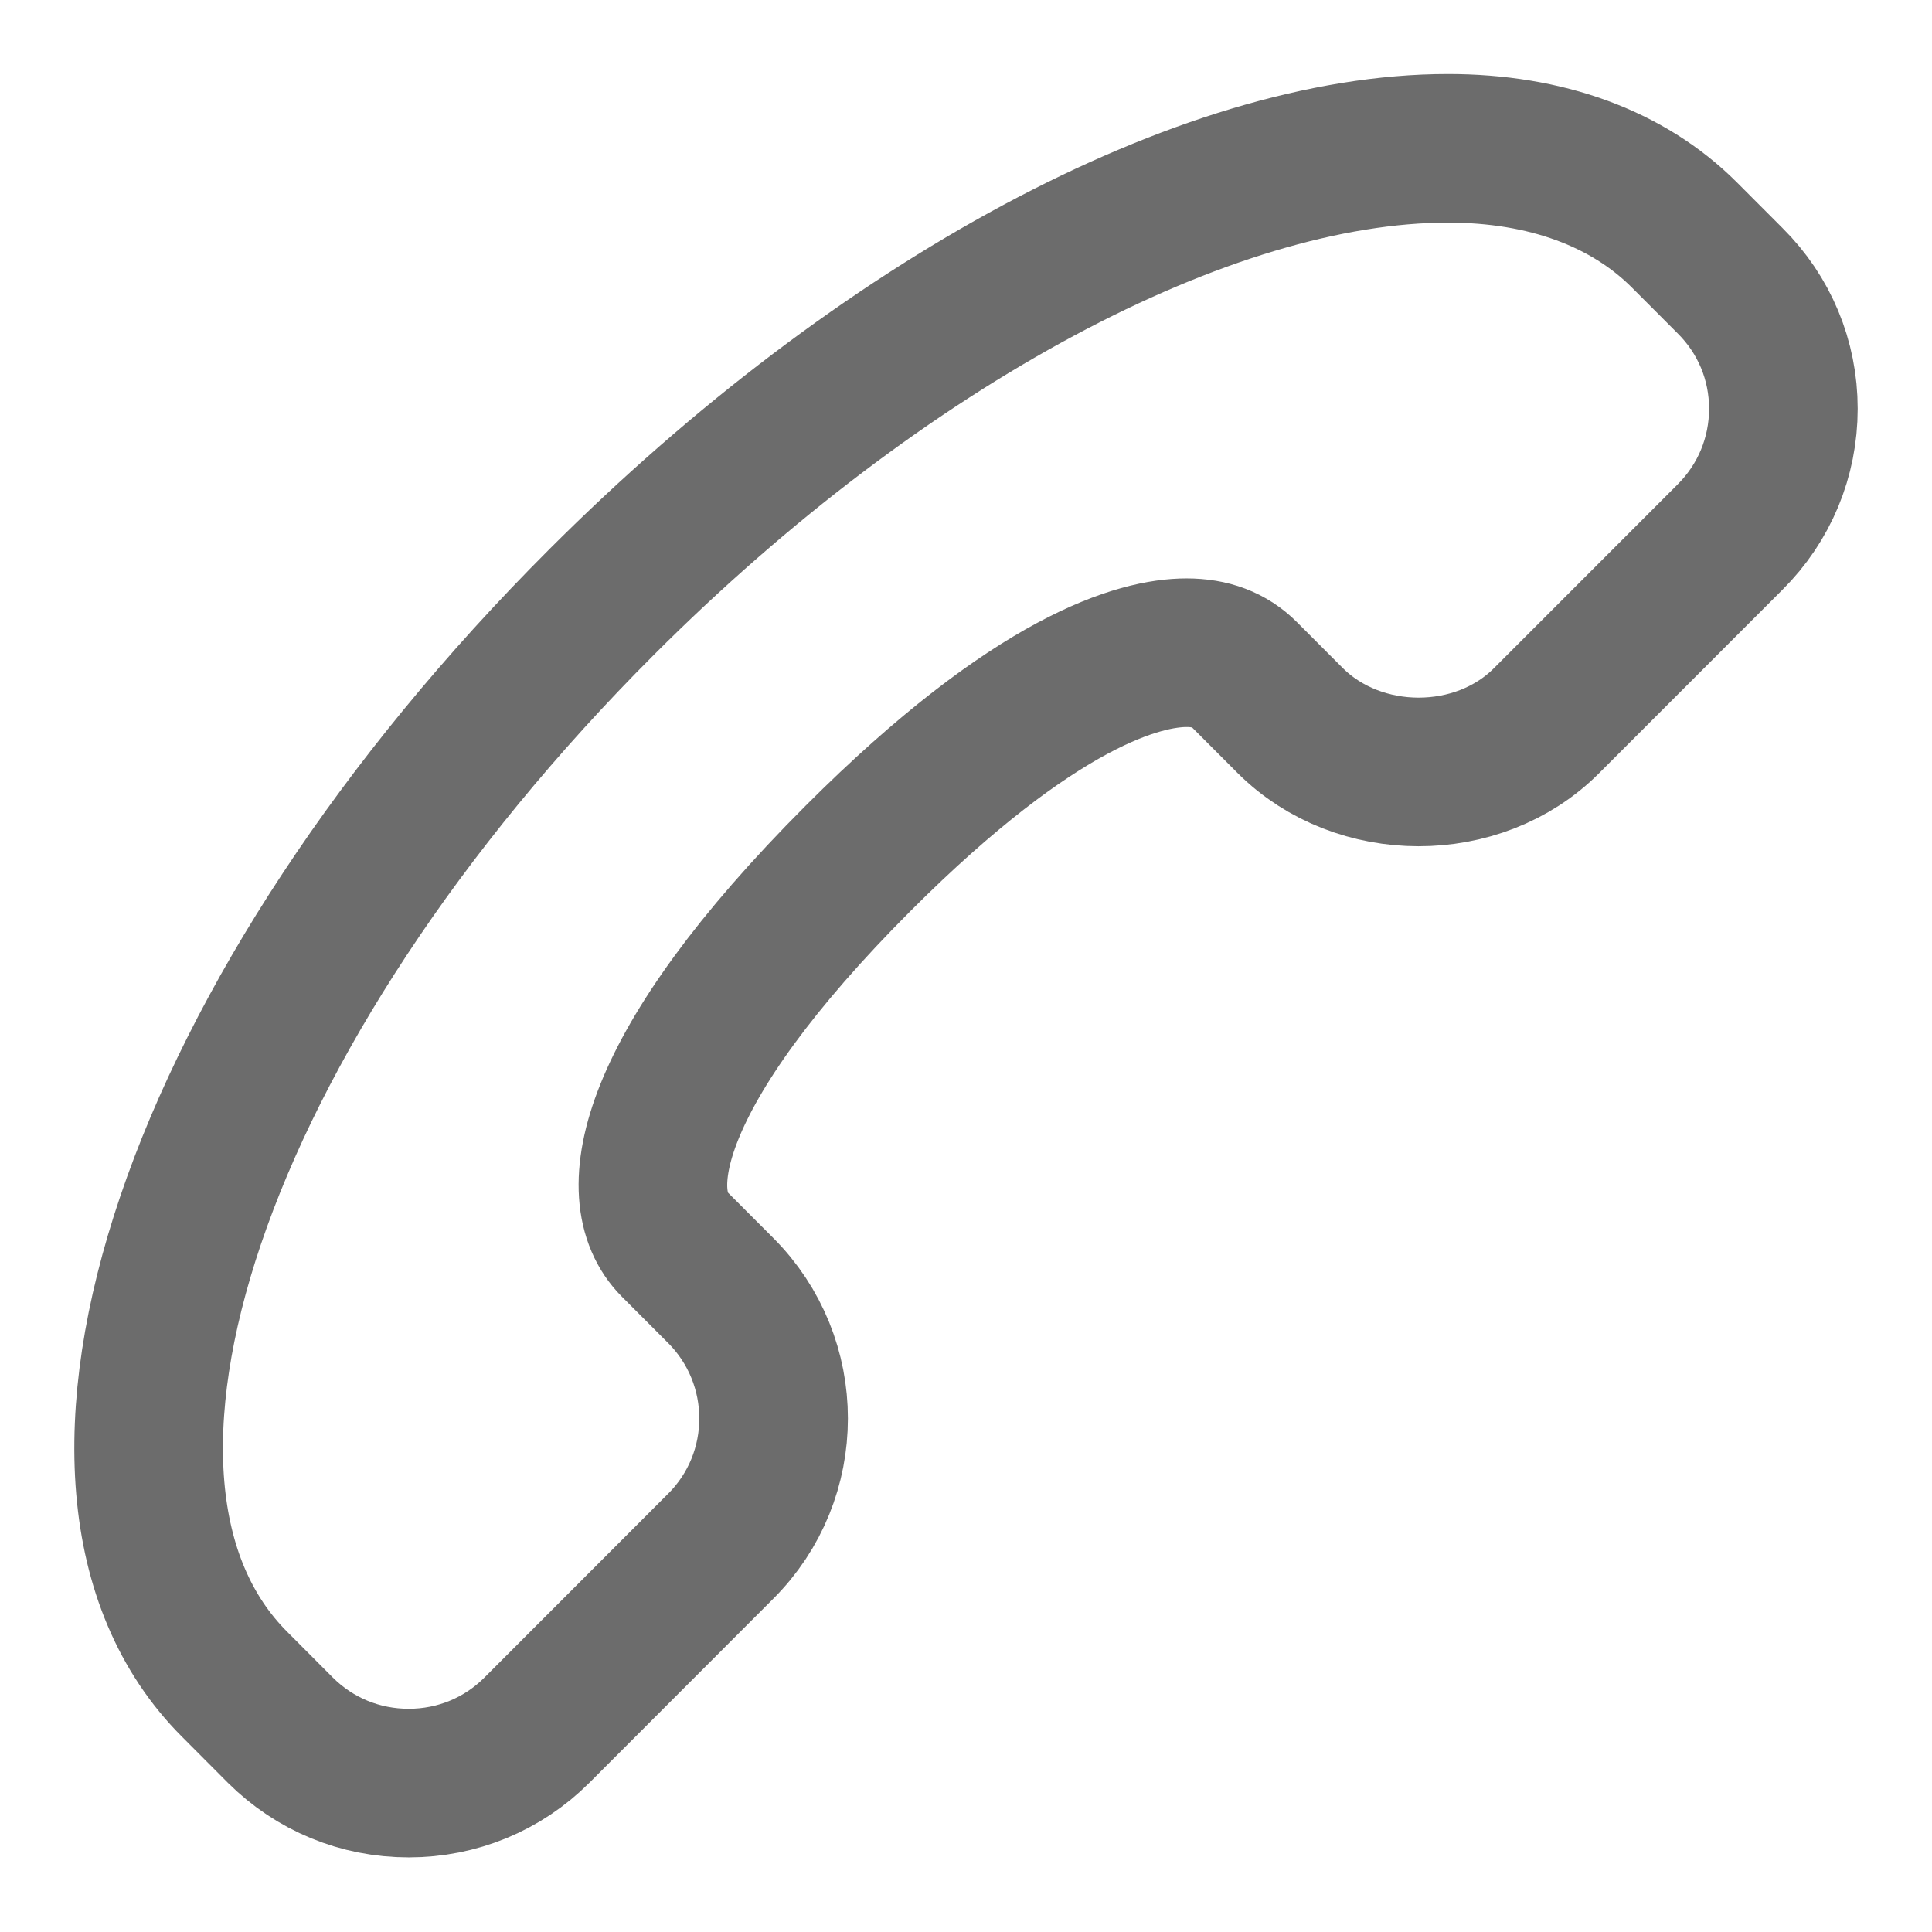
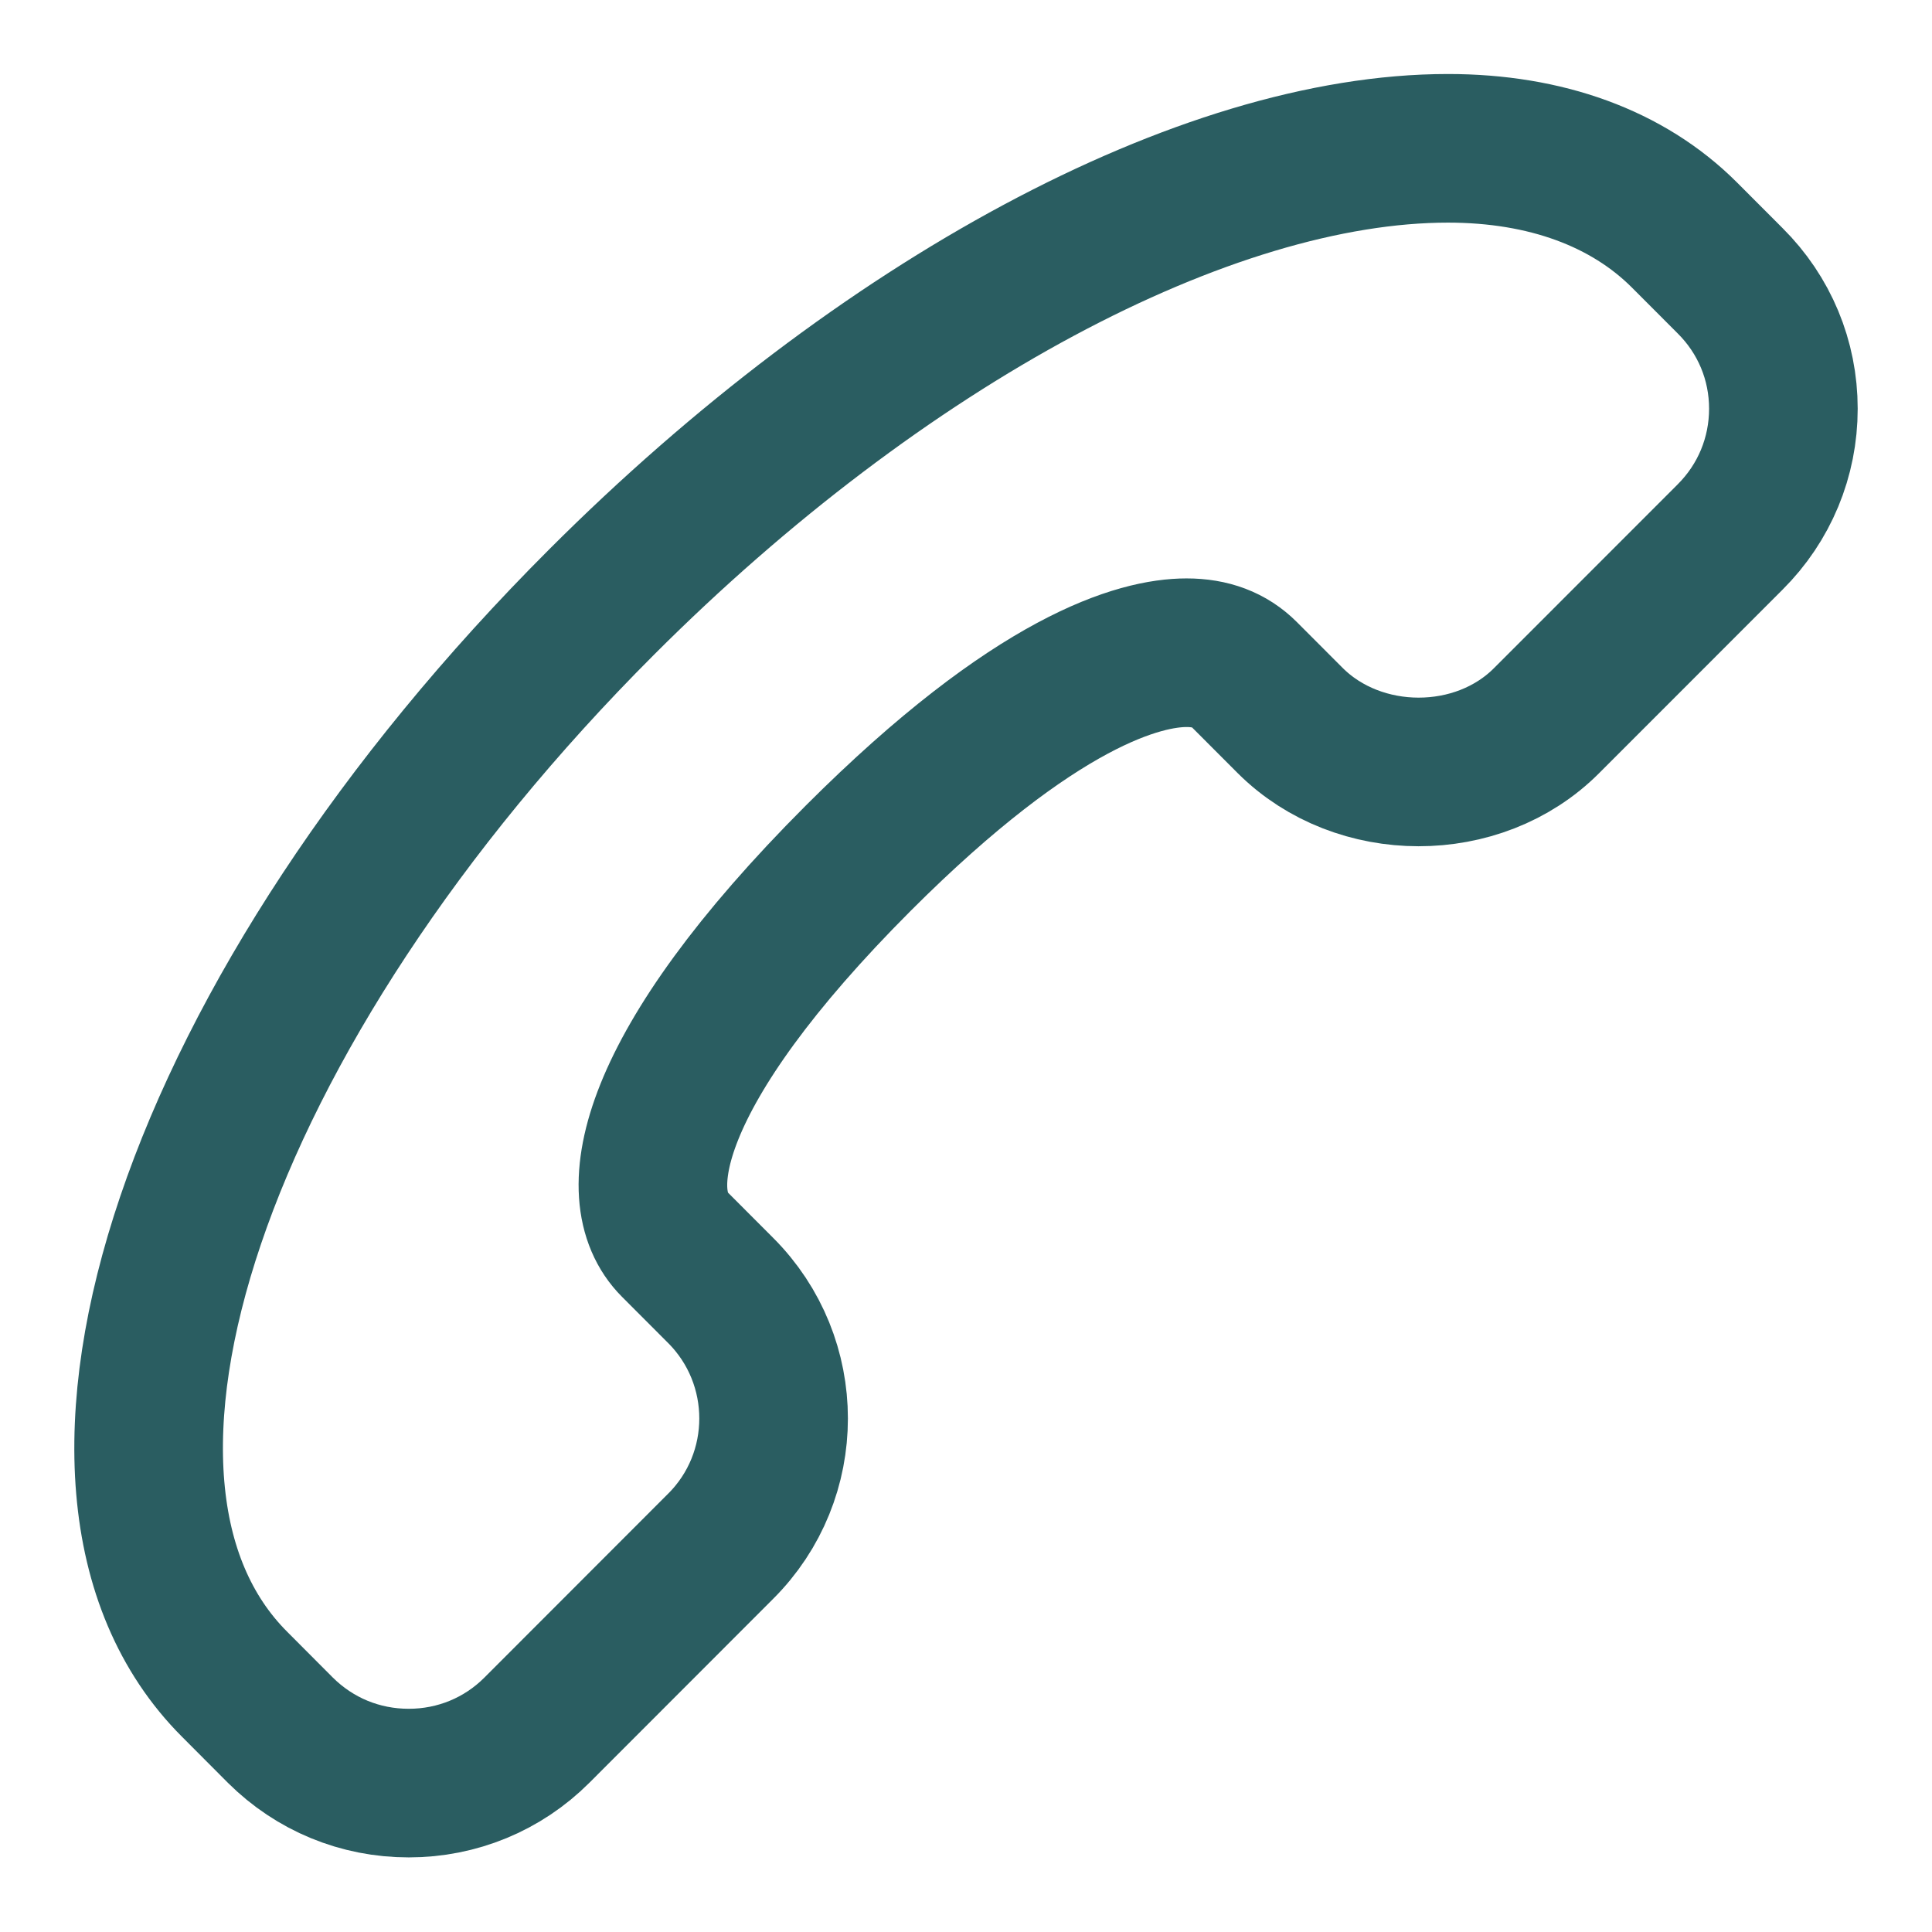
<svg xmlns="http://www.w3.org/2000/svg" width="100%" height="100%" viewBox="0 0 26 26" version="1.1" xml:space="preserve" style="fill-rule:evenodd;clip-rule:evenodd;stroke-linejoin:round;stroke-miterlimit:1.414;">
-   <path d="M23.282,3.777l-0.617,-0.618c-0.761,-0.759 -1.861,-1.163 -3.179,-1.163c-3.26,0 -7.623,2.339 -11.389,6.105c-5.468,5.466 -7.637,11.867 -4.94,14.565l0.616,0.618c0.463,0.46 1.073,0.712 1.728,0.712c0.65,0 1.264,-0.252 1.724,-0.712l2.471,-2.473c0.953,-0.947 0.953,-2.496 0,-3.447l-0.617,-0.618c-0.658,-0.658 -0.355,-2.368 2.472,-5.198c2.405,-2.405 3.8,-2.764 4.417,-2.764c0.325,0 0.58,0.097 0.778,0.295l0.617,0.618c0.922,0.92 2.532,0.924 3.451,0l2.468,-2.469c0.463,-0.461 0.718,-1.076 0.718,-1.728c0,-0.651 -0.255,-1.263 -0.718,-1.723Z" style="fill:none;stroke-width:2px;stroke:#6c6c6c;" />
+   <path d="M23.282,3.777l-0.617,-0.618c-0.761,-0.759 -1.861,-1.163 -3.179,-1.163c-3.26,0 -7.623,2.339 -11.389,6.105c-5.468,5.466 -7.637,11.867 -4.94,14.565l0.616,0.618c0.463,0.46 1.073,0.712 1.728,0.712c0.65,0 1.264,-0.252 1.724,-0.712l2.471,-2.473c0.953,-0.947 0.953,-2.496 0,-3.447l-0.617,-0.618c-0.658,-0.658 -0.355,-2.368 2.472,-5.198c2.405,-2.405 3.8,-2.764 4.417,-2.764c0.325,0 0.58,0.097 0.778,0.295l0.617,0.618c0.922,0.92 2.532,0.924 3.451,0l2.468,-2.469c0.463,-0.461 0.718,-1.076 0.718,-1.728c0,-0.651 -0.255,-1.263 -0.718,-1.723Z" style="fill:none;stroke-width:2px;stroke:#2a5d61;" />
</svg>
